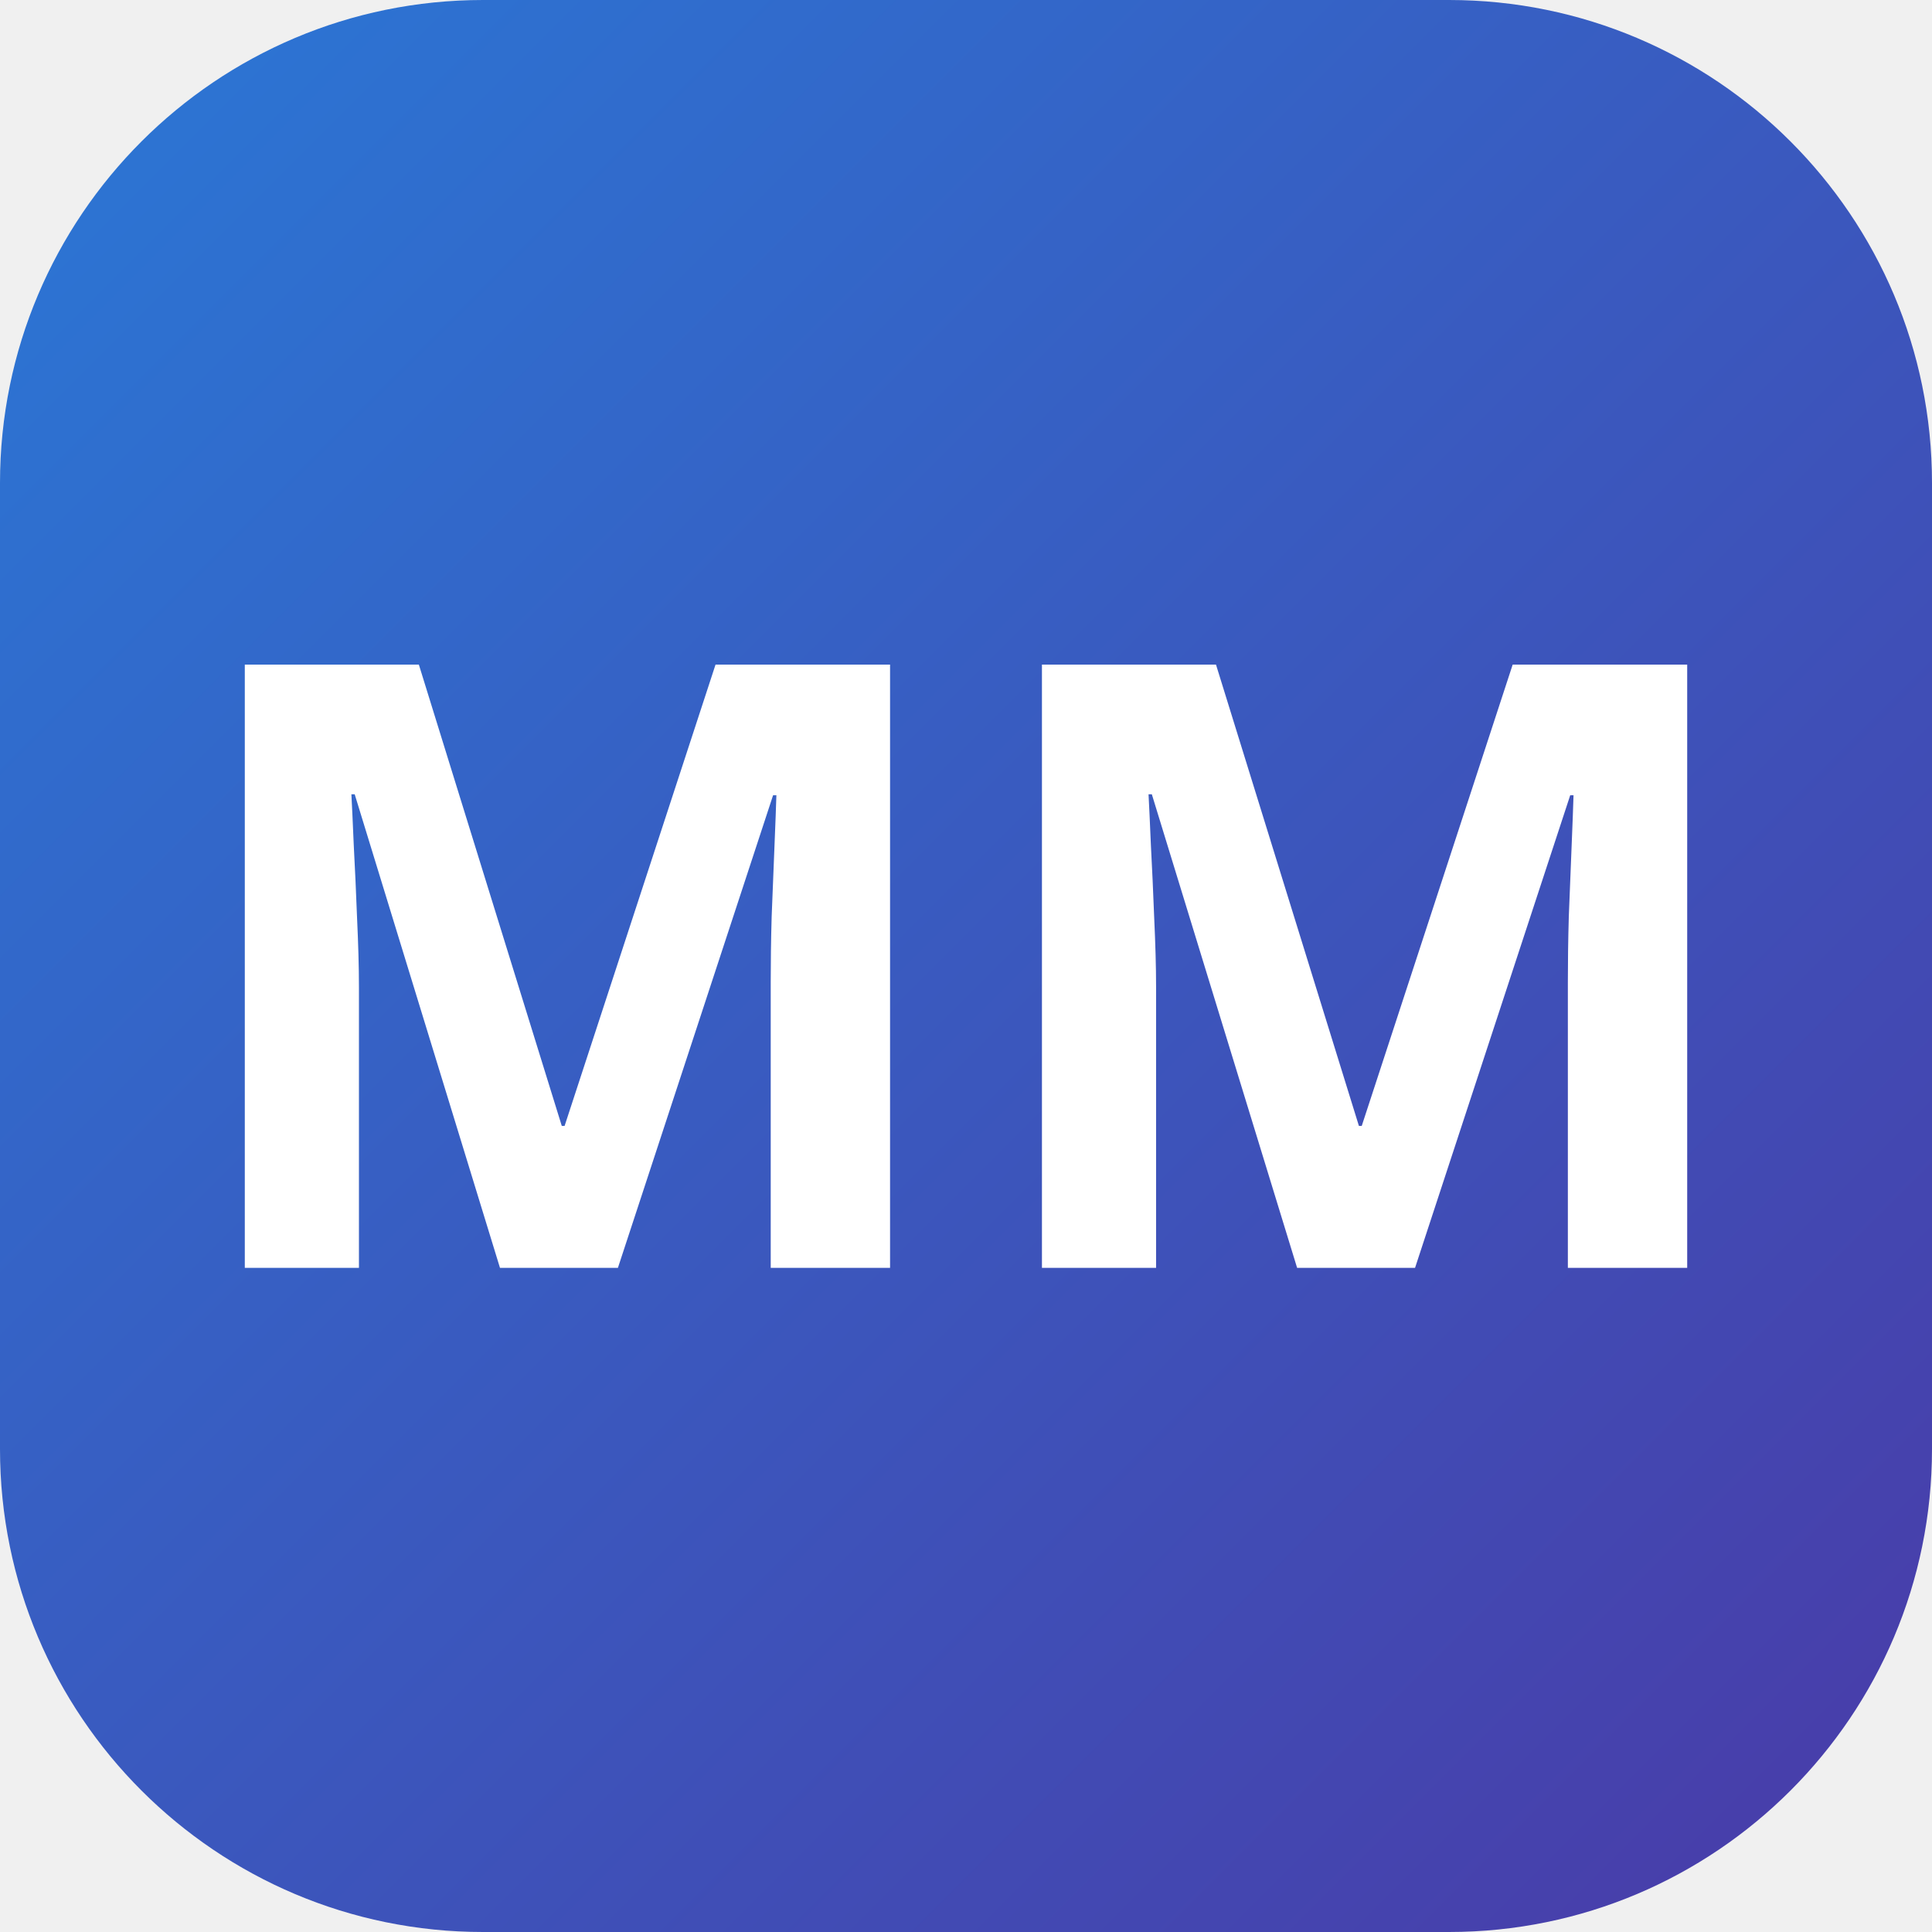
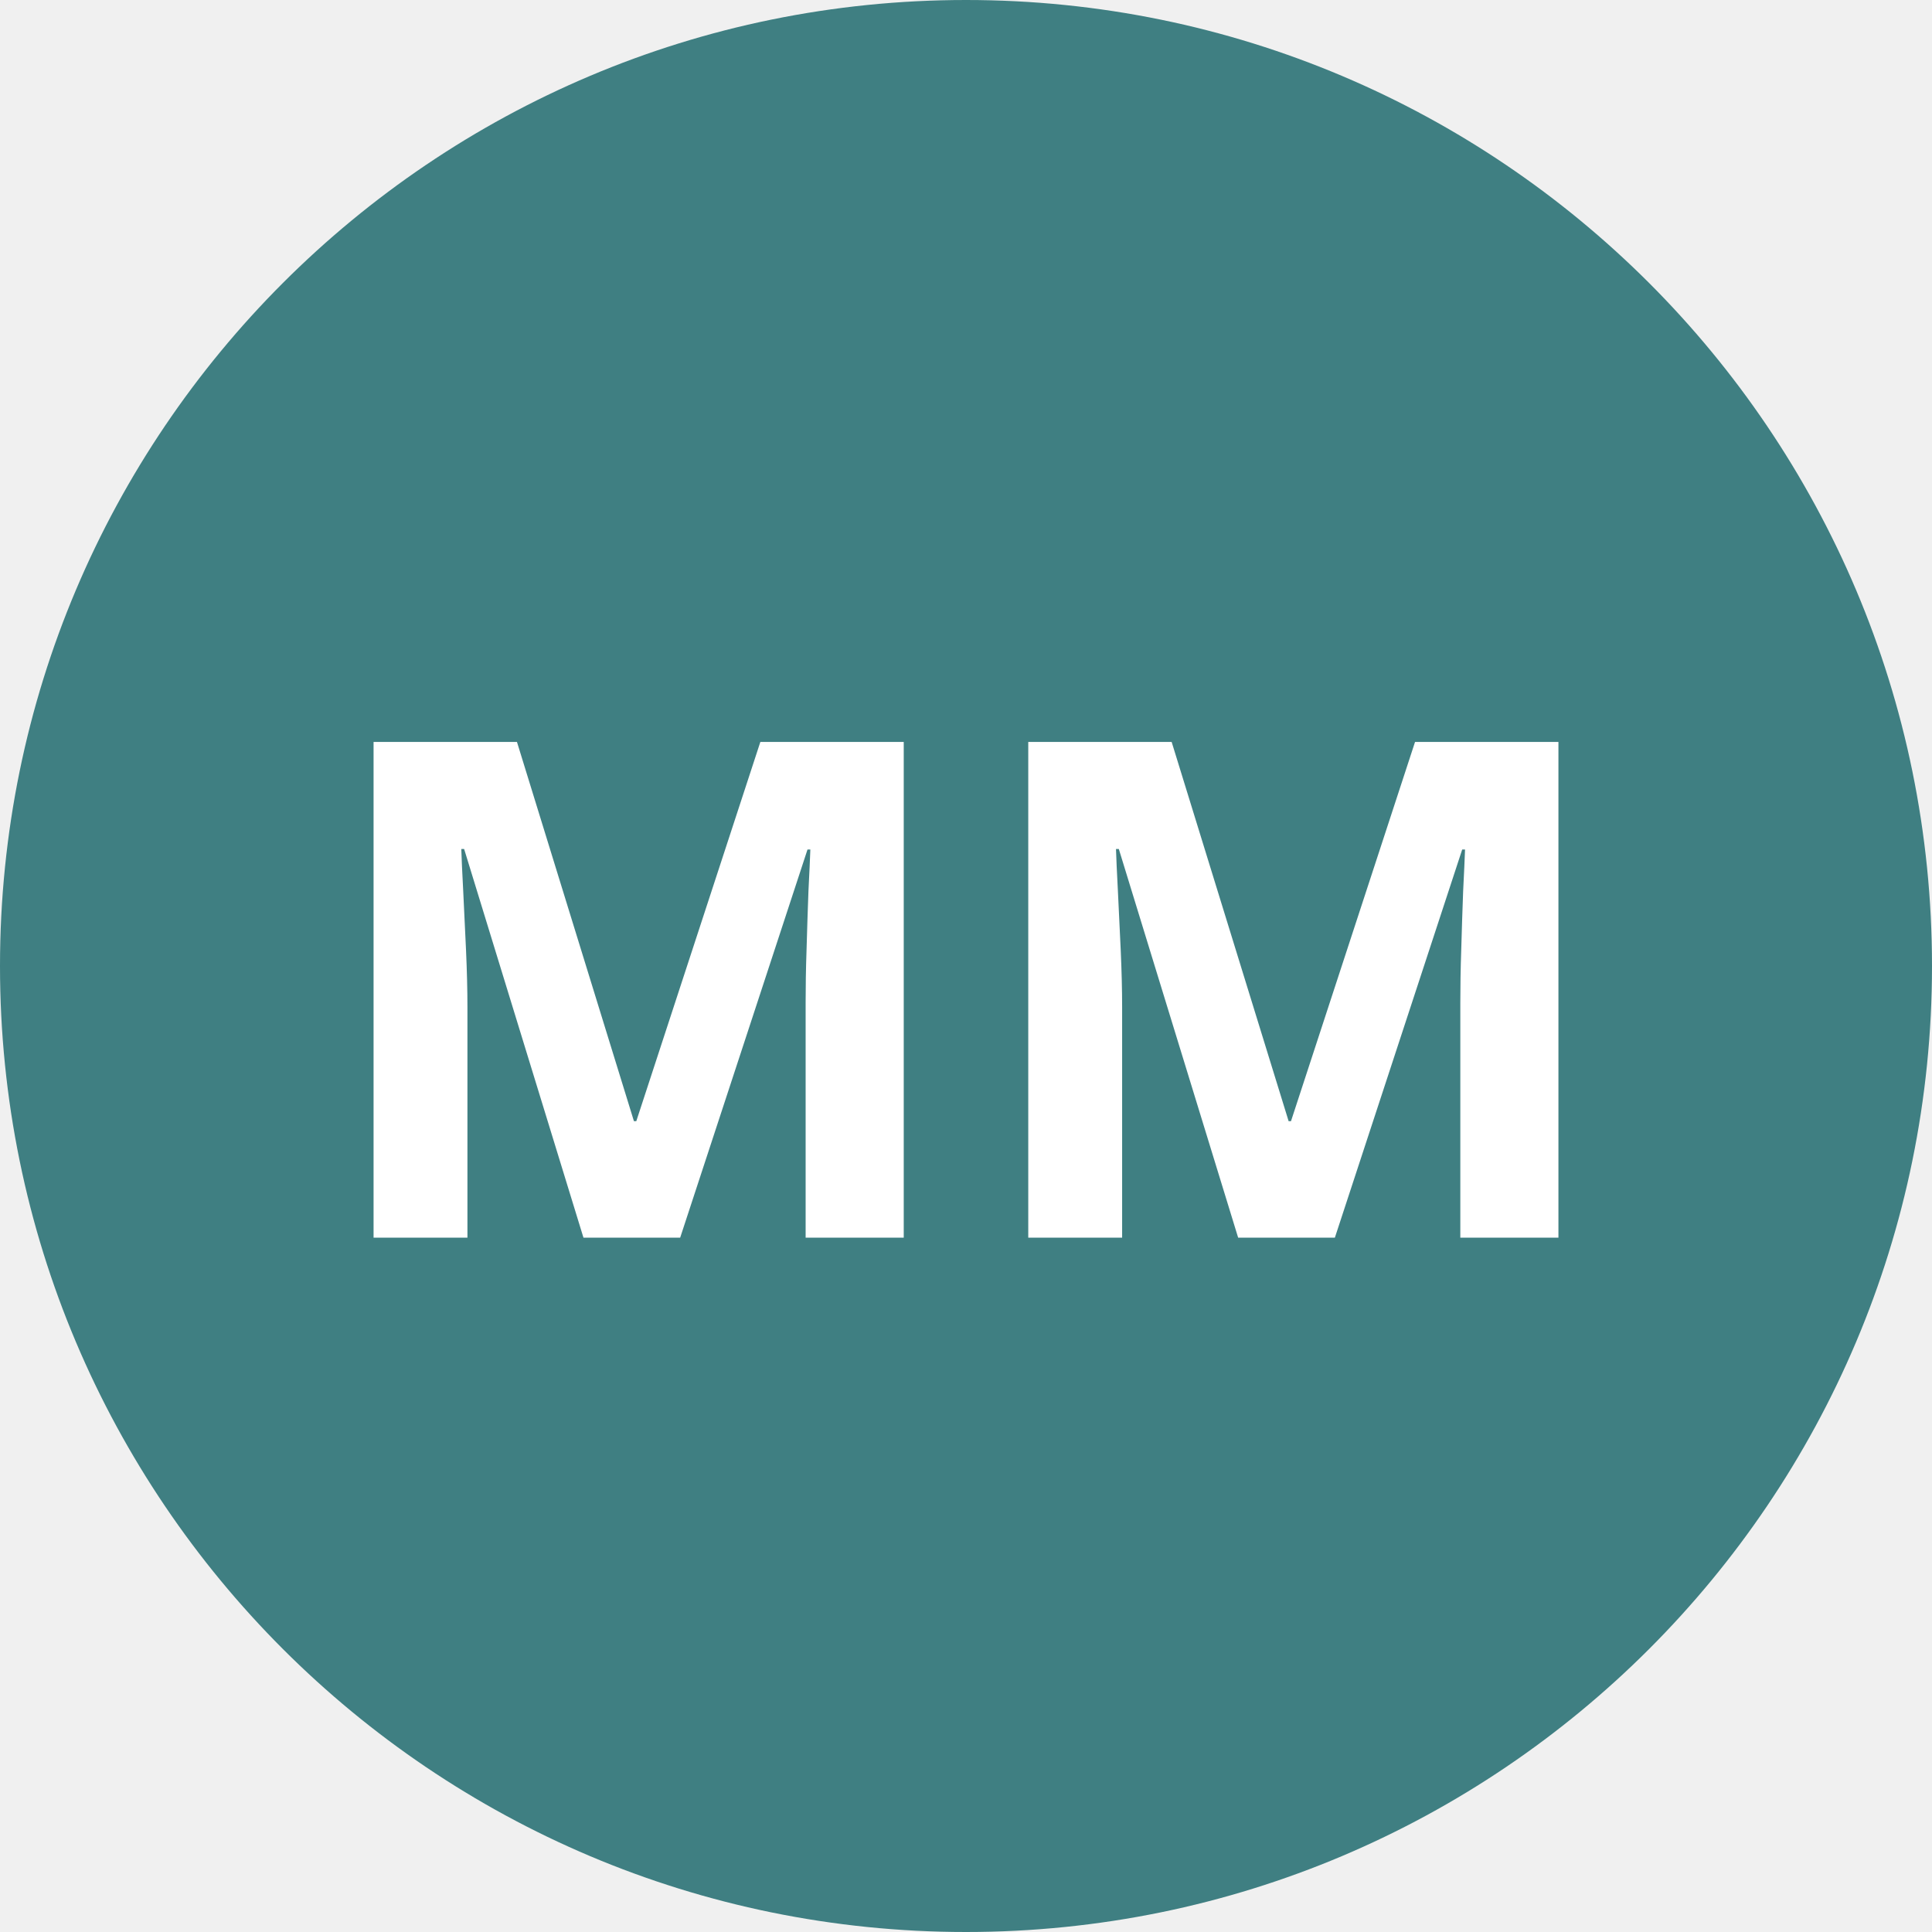
<svg xmlns="http://www.w3.org/2000/svg" viewBox="0 0 64 64">
-   <defs>
-     <linearGradient id="g" x1="0" y1="0" x2="1" y2="1">
-       <stop offset="0" stop-color="#2a78d6" />
-       <stop offset="1" stop-color="#4a3aa7" />
-     </linearGradient>
-   </defs>
-   <rect width="64" height="64" rx="16" fill="url(#g)" />
-   <text x="32" y="42" font-family="Sora, system-ui, sans-serif" font-weight="800" font-size="28" fill="#ffffff" text-anchor="middle">MM</text>
+   <circle cx="32" cy="32" r="32" fill="#3f7f82" />
+   <text x="32" y="41" font-family="Sora, system-ui, sans-serif" font-weight="800" font-size="23" fill="#ffffff" text-anchor="middle">MM</text>
</svg>
